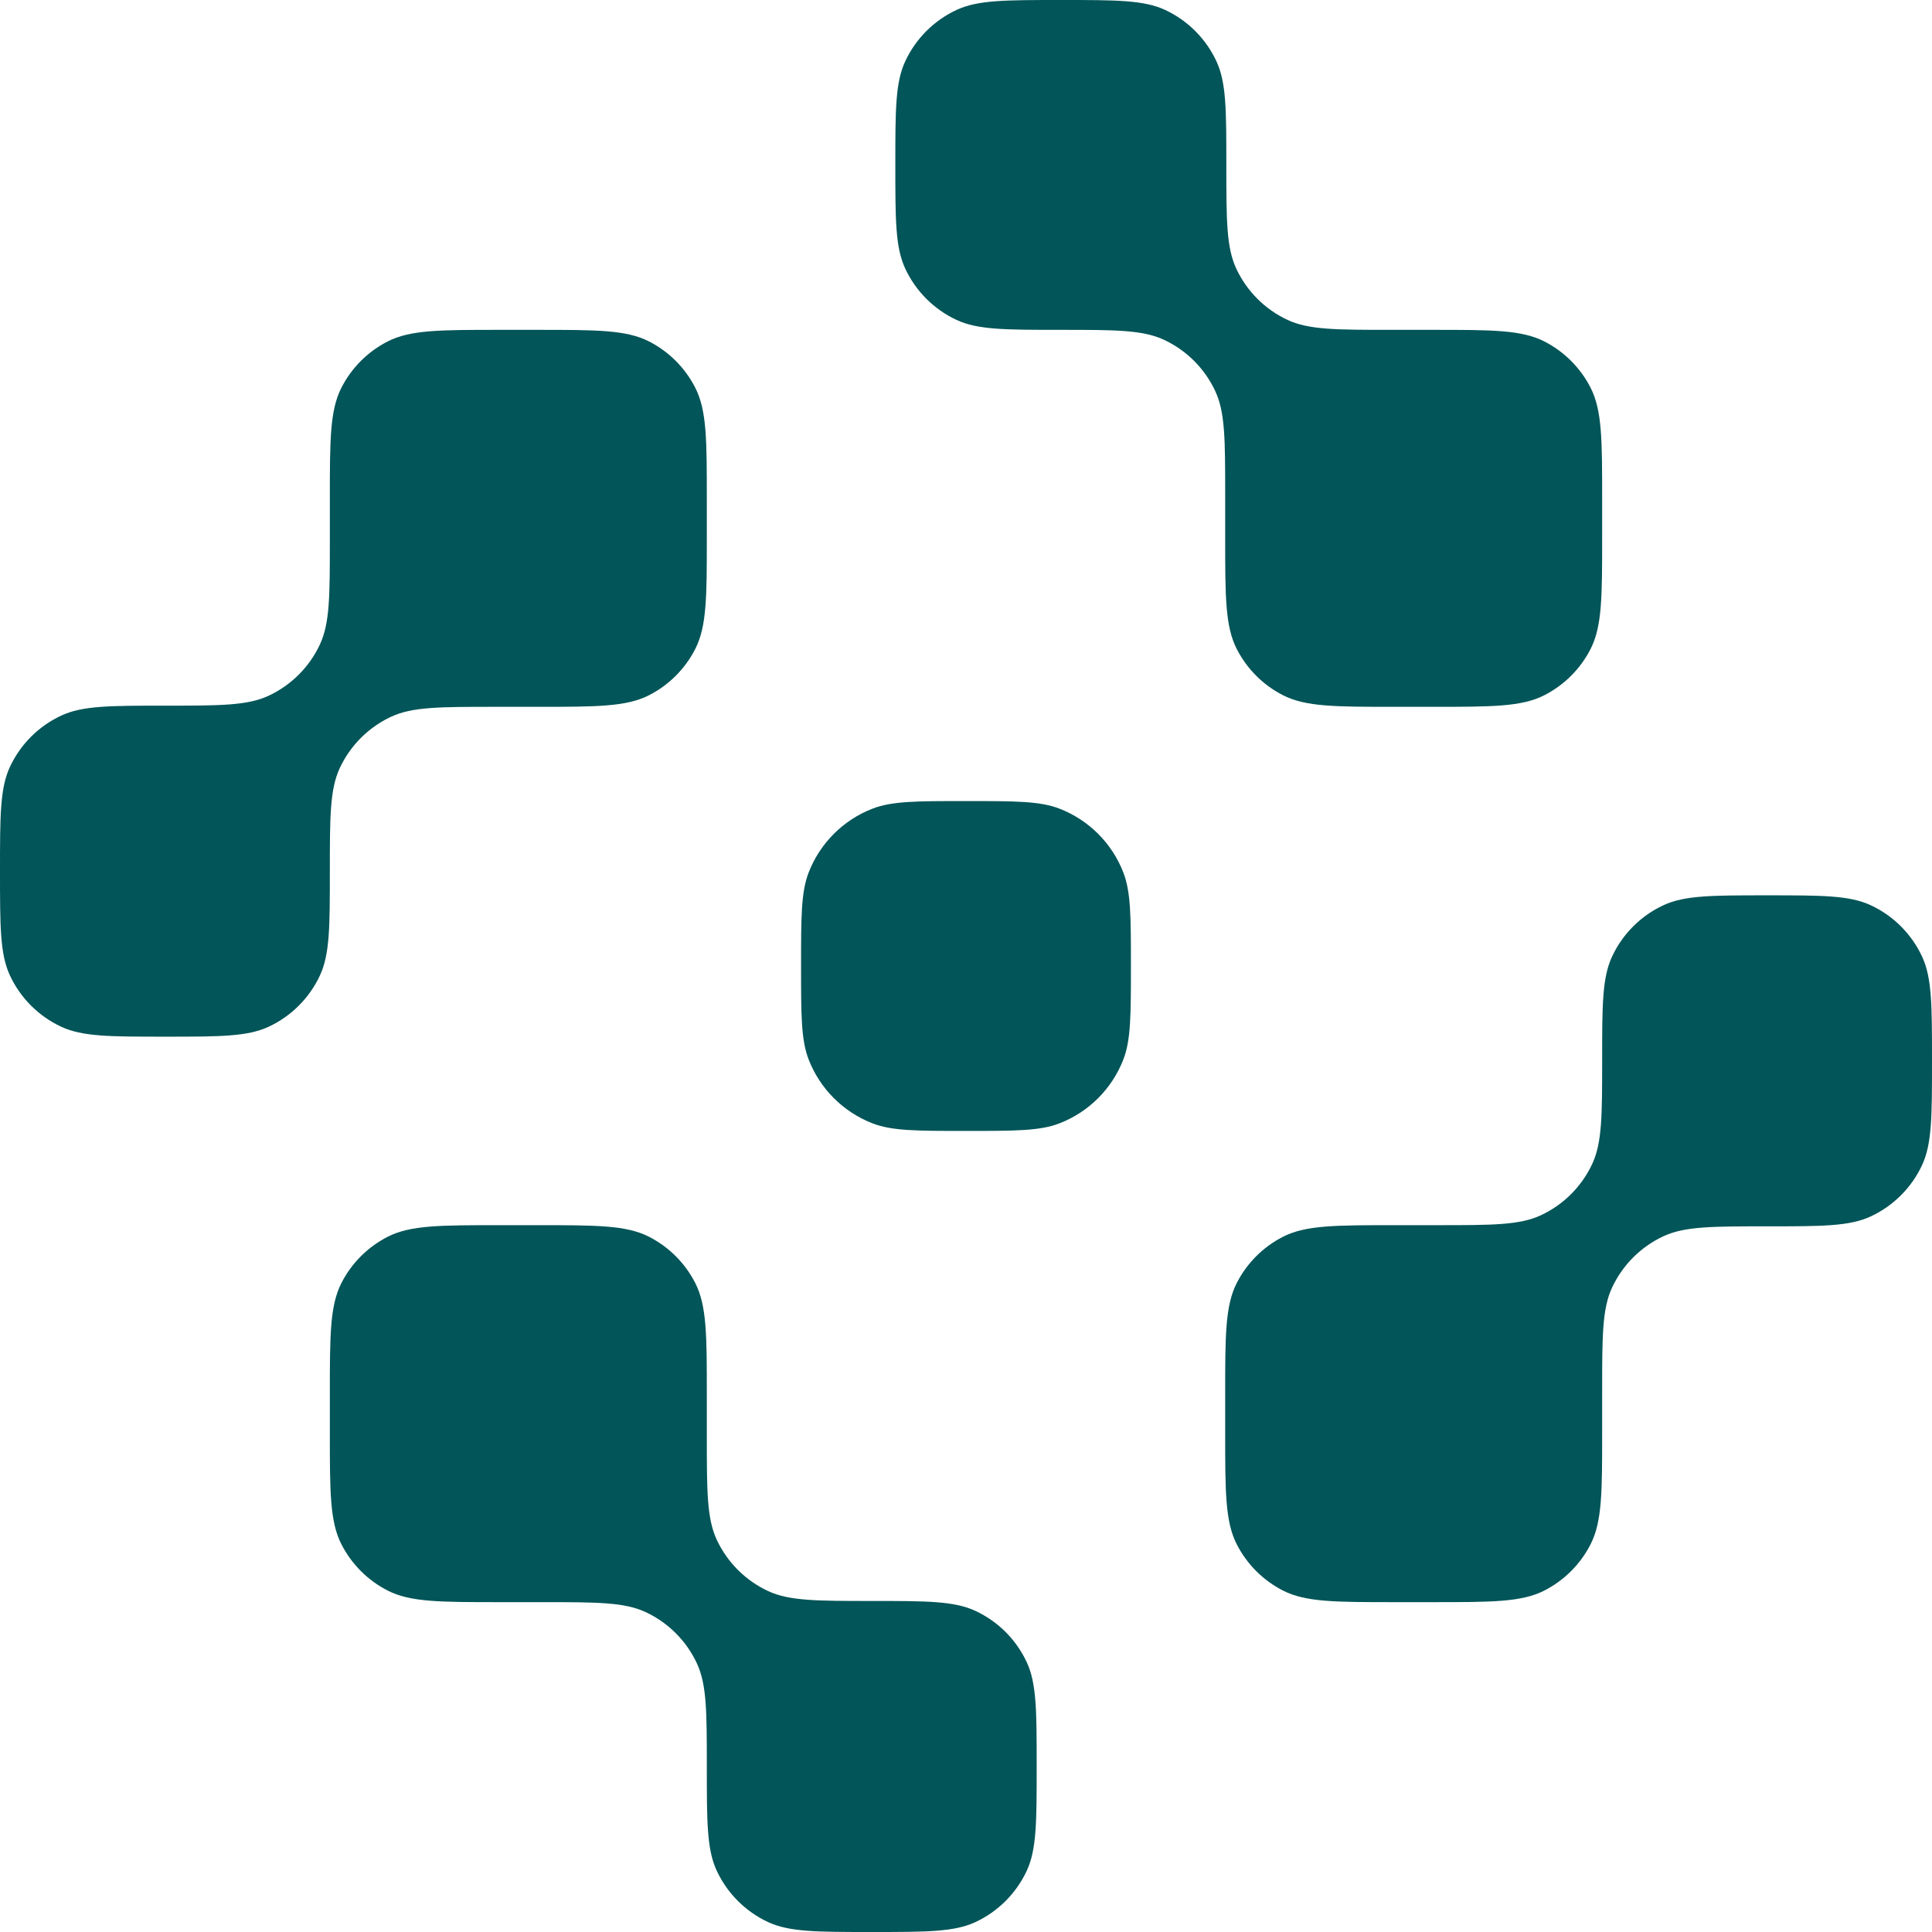
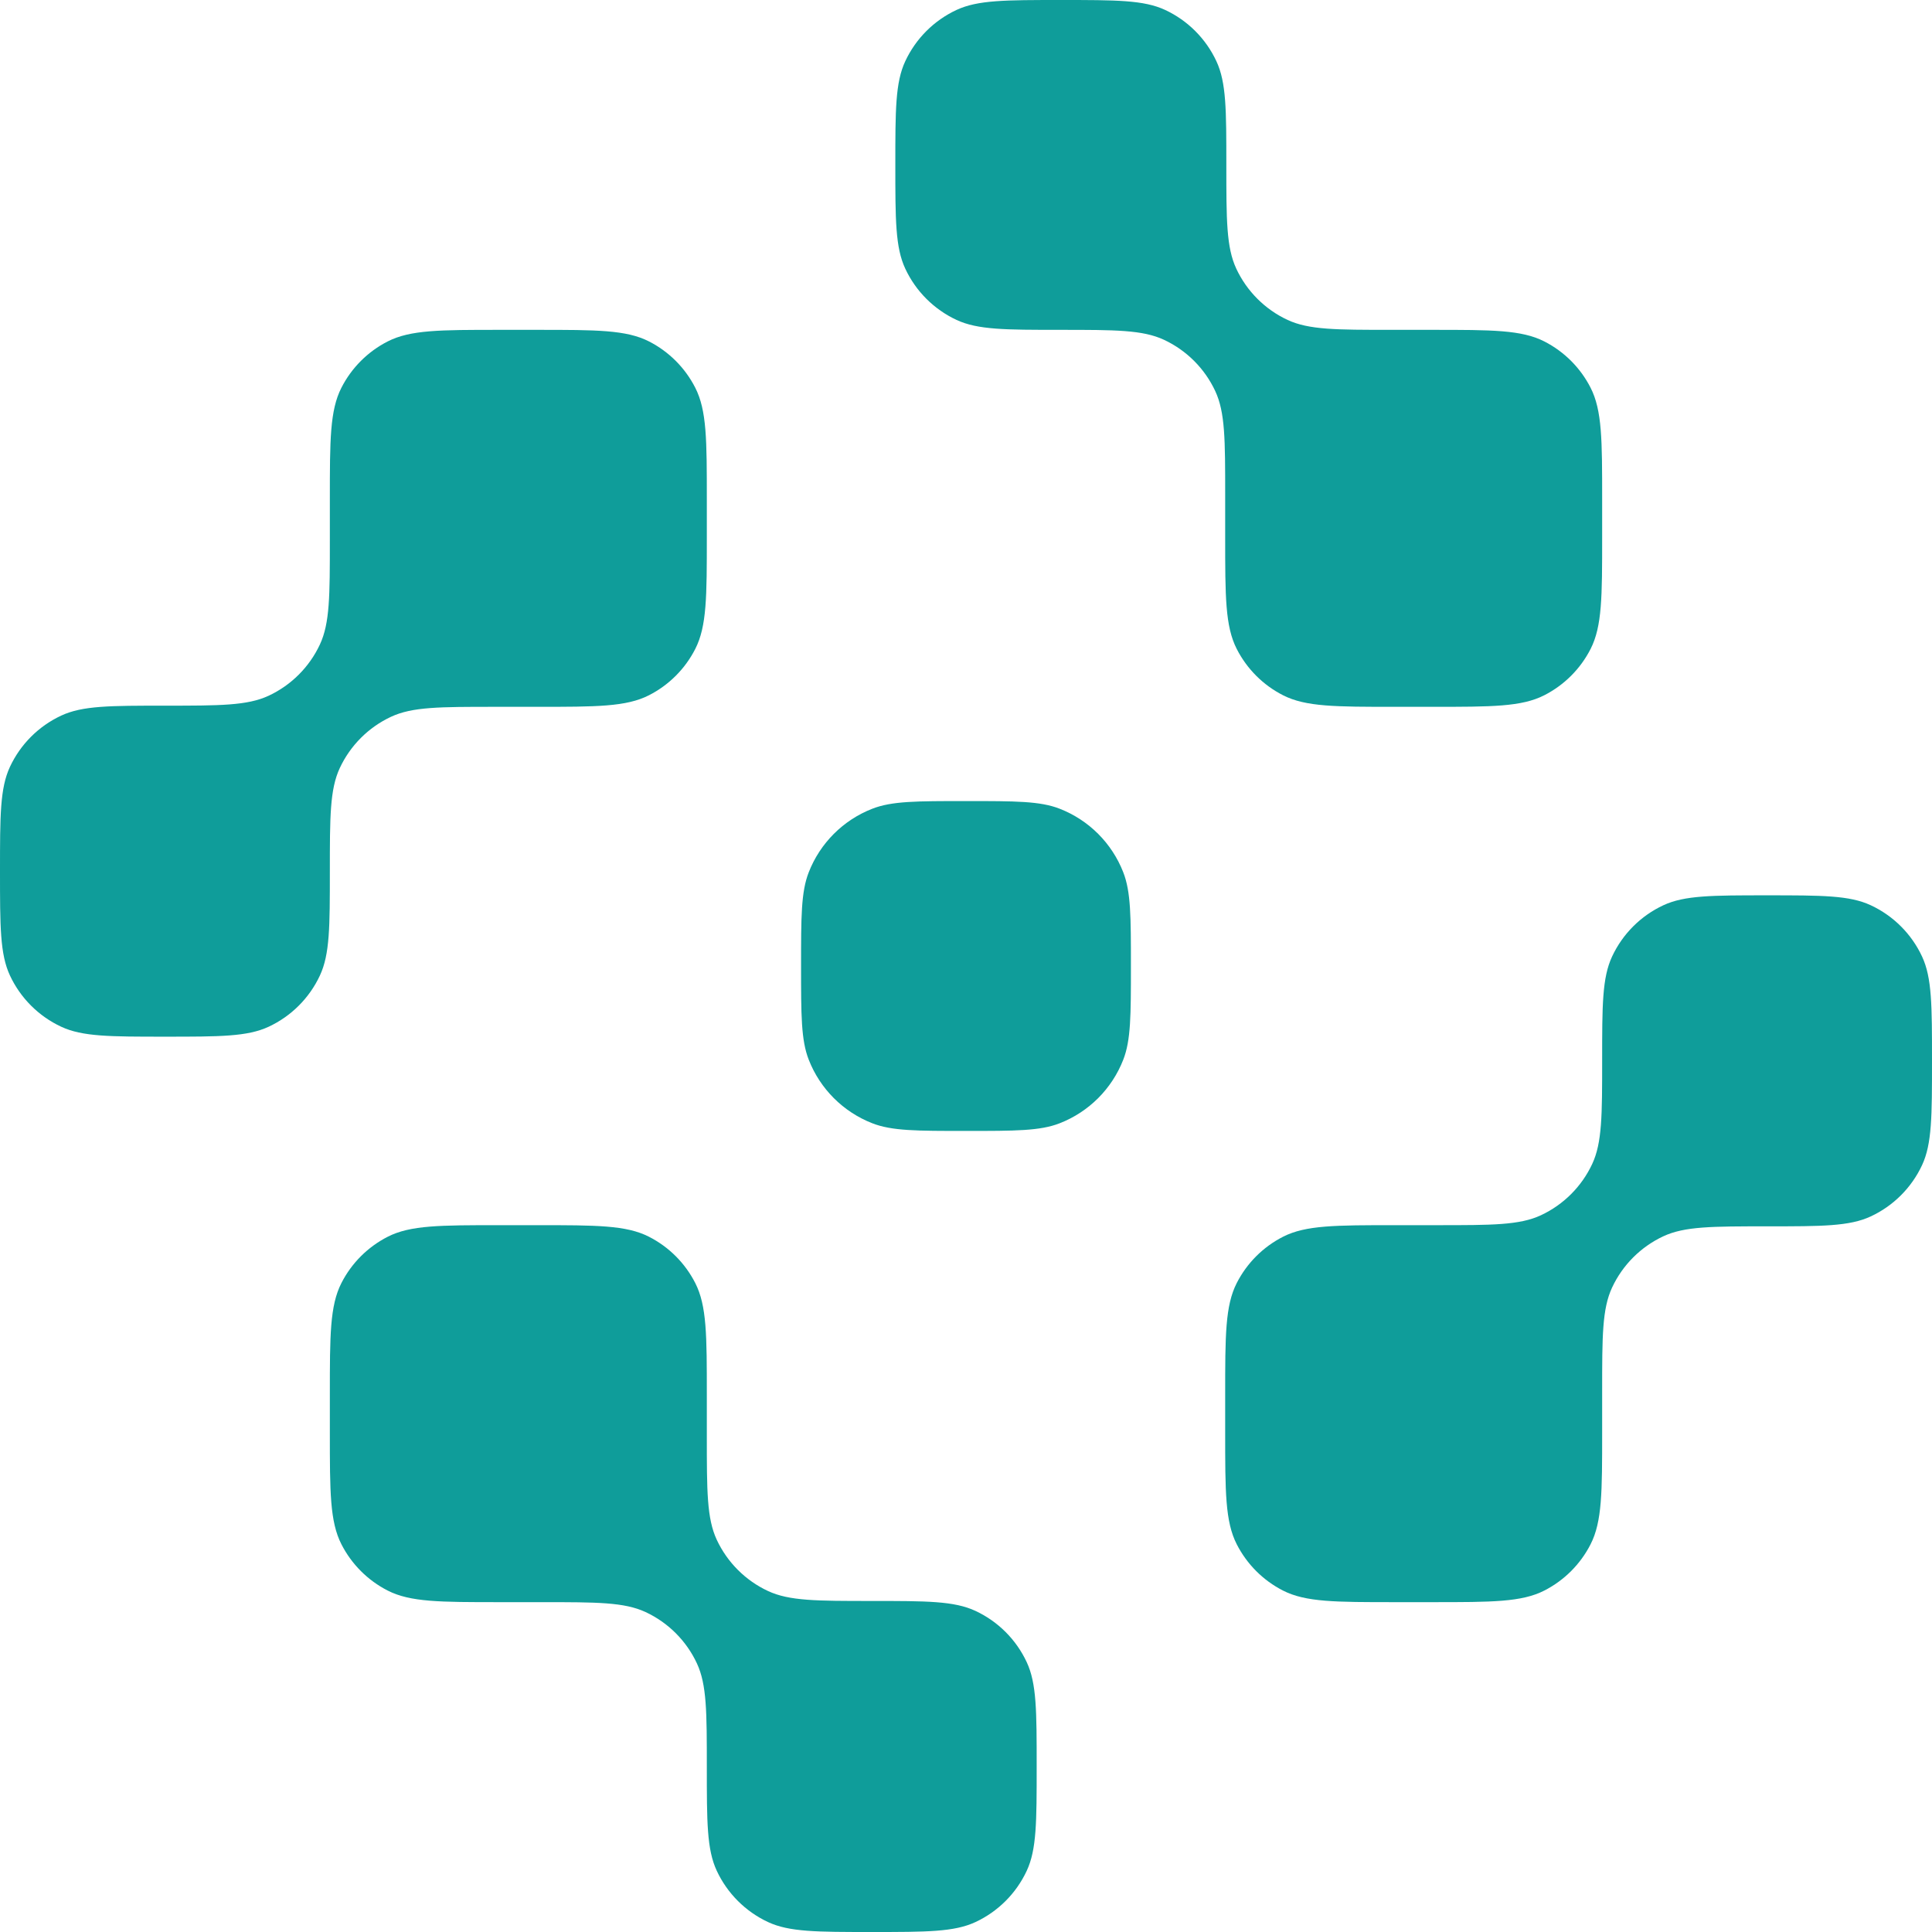
<svg xmlns="http://www.w3.org/2000/svg" viewBox="0 0 100 100" fill="none">
-   <path d="M82.927 27.805C82.927 30.878 82.927 32.415 82.329 33.589C81.803 34.622 80.963 35.461 79.93 35.987C78.757 36.585 77.22 36.585 74.146 36.585H72.195C69.122 36.585 67.585 36.585 66.411 35.987C65.378 35.461 64.539 34.622 64.013 33.589C63.415 32.415 63.415 30.878 63.415 27.805V25.61C63.415 22.766 63.415 21.344 62.901 20.242C62.355 19.072 61.415 18.133 60.246 17.587C59.143 17.073 57.722 17.073 54.878 17.073C52.035 17.073 50.613 17.073 49.51 16.559C48.341 16.014 47.401 15.074 46.856 13.905C46.342 12.802 46.342 11.38 46.342 8.537C46.342 5.693 46.342 4.271 46.856 3.169C47.401 1.999 48.341 1.059 49.51 0.514C50.613 0 52.045 0 54.908 0C57.772 0 59.204 0 60.307 0.514C61.476 1.059 62.416 1.999 62.961 3.169C63.475 4.271 63.475 5.693 63.475 8.537C63.475 11.38 63.475 12.802 63.989 13.905C64.535 15.074 65.475 16.014 66.644 16.559C67.747 17.073 69.168 17.073 72.012 17.073H74.146C77.22 17.073 78.757 17.073 79.93 17.671C80.963 18.197 81.803 19.037 82.329 20.07C82.927 21.244 82.927 22.78 82.927 25.854V27.805Z" fill="#025558" />
-   <path d="M27.805 17.073C30.878 17.073 32.415 17.073 33.589 17.671C34.622 18.197 35.461 19.037 35.987 20.07C36.585 21.244 36.585 22.78 36.585 25.854V27.805C36.585 30.878 36.585 32.415 35.987 33.589C35.461 34.622 34.622 35.461 33.589 35.987C32.415 36.585 30.878 36.585 27.805 36.585L25.61 36.585C22.766 36.585 21.344 36.585 20.242 37.099C19.072 37.645 18.133 38.585 17.587 39.754C17.073 40.857 17.073 42.278 17.073 45.122C17.073 47.966 17.073 49.387 16.559 50.49C16.014 51.659 15.074 52.599 13.905 53.144C12.802 53.658 11.38 53.658 8.537 53.658C5.693 53.658 4.271 53.658 3.169 53.144C1.999 52.599 1.059 51.659 0.514 50.49C1.81721e-07 49.387 1.25306e-07 47.955 1.236e-10 45.092C-1.25059e-07 42.228 -1.81721e-07 40.796 0.514 39.693C1.059 38.524 1.999 37.584 3.169 37.039C4.271 36.525 5.693 36.525 8.537 36.525C11.38 36.525 12.802 36.525 13.905 36.011C15.074 35.465 16.014 34.525 16.559 33.356C17.073 32.253 17.073 30.832 17.073 27.988V25.854C17.073 22.78 17.073 21.244 17.671 20.07C18.197 19.037 19.037 18.197 20.07 17.671C21.244 17.073 22.78 17.073 25.854 17.073H27.805Z" fill="#025558" />
-   <path d="M36.585 91.463C36.585 88.62 36.585 87.198 36.071 86.095C35.526 84.926 34.586 83.986 33.417 83.441C32.314 82.927 30.892 82.927 28.049 82.927H25.854C22.78 82.927 21.244 82.927 20.07 82.329C19.037 81.803 18.197 80.963 17.671 79.93C17.073 78.757 17.073 77.22 17.073 74.146V72.195C17.073 69.122 17.073 67.585 17.671 66.411C18.197 65.378 19.037 64.539 20.07 64.013C21.244 63.415 22.78 63.415 25.854 63.415L27.805 63.415C30.878 63.415 32.415 63.415 33.589 64.013C34.622 64.539 35.461 65.378 35.987 66.411C36.585 67.585 36.585 69.122 36.585 72.195V74.329C36.585 77.173 36.585 78.595 37.099 79.698C37.645 80.867 38.585 81.807 39.754 82.352C40.857 82.866 42.278 82.866 45.122 82.866C47.965 82.866 49.387 82.866 50.49 83.38C51.659 83.925 52.599 84.865 53.144 86.035C53.658 87.137 53.658 88.569 53.658 91.433C53.658 94.297 53.658 95.729 53.144 96.831C52.599 98.001 51.659 98.941 50.49 99.486C49.387 100 47.966 100 45.122 100C42.278 100 40.857 100 39.754 99.486C38.585 98.941 37.645 98.001 37.099 96.831C36.585 95.729 36.585 94.307 36.585 91.463Z" fill="#025558" />
-   <path d="M72.195 82.927C69.122 82.927 67.585 82.927 66.411 82.329C65.378 81.803 64.539 80.963 64.013 79.93C63.415 78.757 63.415 77.22 63.415 74.146V72.195C63.415 69.122 63.415 67.585 64.013 66.411C64.539 65.378 65.378 64.539 66.411 64.013C67.585 63.415 69.122 63.415 72.195 63.415H74.39C77.234 63.415 78.656 63.415 79.758 62.901C80.928 62.355 81.867 61.415 82.413 60.246C82.927 59.143 82.927 57.722 82.927 54.878C82.927 52.035 82.927 50.613 83.441 49.51C83.986 48.341 84.926 47.401 86.095 46.856C87.198 46.342 88.62 46.342 91.463 46.342C94.307 46.342 95.729 46.342 96.831 46.856C98.001 47.401 98.941 48.341 99.486 49.51C100 50.613 100 52.045 100 54.908C100 57.772 100 59.204 99.486 60.307C98.941 61.476 98.001 62.416 96.831 62.961C95.729 63.475 94.307 63.475 91.463 63.475C88.62 63.475 87.198 63.475 86.095 63.989C84.926 64.535 83.986 65.475 83.441 66.644C82.927 67.747 82.927 69.168 82.927 72.012V74.146C82.927 77.22 82.927 78.757 82.329 79.93C81.803 80.963 80.963 81.803 79.93 82.329C78.757 82.927 77.22 82.927 74.146 82.927H72.195Z" fill="#025558" />
-   <path d="M50 58.537C47.444 58.537 46.166 58.537 45.15 58.14C43.642 57.552 42.448 56.358 41.86 54.85C41.463 53.834 41.463 52.556 41.463 50C41.463 47.444 41.463 46.166 41.86 45.15C42.448 43.642 43.642 42.448 45.15 41.86C46.166 41.463 47.444 41.463 50 41.463C52.556 41.463 53.834 41.463 54.849 41.86C56.358 42.448 57.552 43.642 58.14 45.15C58.536 46.166 58.536 47.444 58.536 50C58.536 52.556 58.536 53.834 58.14 54.85C57.552 56.358 56.358 57.552 54.849 58.14C53.834 58.537 52.556 58.537 50 58.537Z" fill="#025558" />
+   <path d="M82.927 27.805C82.927 30.878 82.927 32.415 82.329 33.589C81.803 34.622 80.963 35.461 79.93 35.987C78.757 36.585 77.22 36.585 74.146 36.585H72.195C69.122 36.585 67.585 36.585 66.411 35.987C65.378 35.461 64.539 34.622 64.013 33.589C63.415 32.415 63.415 30.878 63.415 27.805V25.61C63.415 22.766 63.415 21.344 62.901 20.242C62.355 19.072 61.415 18.133 60.246 17.587C59.143 17.073 57.722 17.073 54.878 17.073C52.035 17.073 50.613 17.073 49.51 16.559C48.341 16.014 47.401 15.074 46.856 13.905C46.342 12.802 46.342 11.38 46.342 8.537C46.342 5.693 46.342 4.271 46.856 3.169C47.401 1.999 48.341 1.059 49.51 0.514C50.613 0 52.045 0 54.908 0C57.772 0 59.204 0 60.307 0.514C61.476 1.059 62.416 1.999 62.961 3.169C63.475 4.271 63.475 5.693 63.475 8.537C63.475 11.38 63.475 12.802 63.989 13.905C64.535 15.074 65.475 16.014 66.644 16.559C67.747 17.073 69.168 17.073 72.012 17.073H74.146C77.22 17.073 78.757 17.073 79.93 17.671C80.963 18.197 81.803 19.037 82.329 20.07C82.927 21.244 82.927 22.78 82.927 25.854V27.805Z" fill="#0f9d9a" />
+   <path d="M27.805 17.073C30.878 17.073 32.415 17.073 33.589 17.671C34.622 18.197 35.461 19.037 35.987 20.07C36.585 21.244 36.585 22.78 36.585 25.854V27.805C36.585 30.878 36.585 32.415 35.987 33.589C35.461 34.622 34.622 35.461 33.589 35.987C32.415 36.585 30.878 36.585 27.805 36.585L25.61 36.585C22.766 36.585 21.344 36.585 20.242 37.099C19.072 37.645 18.133 38.585 17.587 39.754C17.073 40.857 17.073 42.278 17.073 45.122C17.073 47.966 17.073 49.387 16.559 50.49C16.014 51.659 15.074 52.599 13.905 53.144C12.802 53.658 11.38 53.658 8.537 53.658C5.693 53.658 4.271 53.658 3.169 53.144C1.999 52.599 1.059 51.659 0.514 50.49C1.81721e-07 49.387 1.25306e-07 47.955 1.236e-10 45.092C-1.25059e-07 42.228 -1.81721e-07 40.796 0.514 39.693C1.059 38.524 1.999 37.584 3.169 37.039C4.271 36.525 5.693 36.525 8.537 36.525C11.38 36.525 12.802 36.525 13.905 36.011C15.074 35.465 16.014 34.525 16.559 33.356C17.073 32.253 17.073 30.832 17.073 27.988V25.854C17.073 22.78 17.073 21.244 17.671 20.07C18.197 19.037 19.037 18.197 20.07 17.671C21.244 17.073 22.78 17.073 25.854 17.073H27.805Z" fill="#0f9d9a" />
+   <path d="M36.585 91.463C36.585 88.62 36.585 87.198 36.071 86.095C35.526 84.926 34.586 83.986 33.417 83.441C32.314 82.927 30.892 82.927 28.049 82.927H25.854C22.78 82.927 21.244 82.927 20.07 82.329C19.037 81.803 18.197 80.963 17.671 79.93C17.073 78.757 17.073 77.22 17.073 74.146V72.195C17.073 69.122 17.073 67.585 17.671 66.411C18.197 65.378 19.037 64.539 20.07 64.013C21.244 63.415 22.78 63.415 25.854 63.415L27.805 63.415C30.878 63.415 32.415 63.415 33.589 64.013C34.622 64.539 35.461 65.378 35.987 66.411C36.585 67.585 36.585 69.122 36.585 72.195V74.329C36.585 77.173 36.585 78.595 37.099 79.698C37.645 80.867 38.585 81.807 39.754 82.352C40.857 82.866 42.278 82.866 45.122 82.866C47.965 82.866 49.387 82.866 50.49 83.38C51.659 83.925 52.599 84.865 53.144 86.035C53.658 87.137 53.658 88.569 53.658 91.433C53.658 94.297 53.658 95.729 53.144 96.831C52.599 98.001 51.659 98.941 50.49 99.486C49.387 100 47.966 100 45.122 100C42.278 100 40.857 100 39.754 99.486C38.585 98.941 37.645 98.001 37.099 96.831C36.585 95.729 36.585 94.307 36.585 91.463Z" fill="#0f9d9a" />
+   <path d="M72.195 82.927C69.122 82.927 67.585 82.927 66.411 82.329C65.378 81.803 64.539 80.963 64.013 79.93C63.415 78.757 63.415 77.22 63.415 74.146V72.195C63.415 69.122 63.415 67.585 64.013 66.411C64.539 65.378 65.378 64.539 66.411 64.013C67.585 63.415 69.122 63.415 72.195 63.415H74.39C77.234 63.415 78.656 63.415 79.758 62.901C80.928 62.355 81.867 61.415 82.413 60.246C82.927 59.143 82.927 57.722 82.927 54.878C82.927 52.035 82.927 50.613 83.441 49.51C83.986 48.341 84.926 47.401 86.095 46.856C87.198 46.342 88.62 46.342 91.463 46.342C94.307 46.342 95.729 46.342 96.831 46.856C98.001 47.401 98.941 48.341 99.486 49.51C100 50.613 100 52.045 100 54.908C100 57.772 100 59.204 99.486 60.307C98.941 61.476 98.001 62.416 96.831 62.961C95.729 63.475 94.307 63.475 91.463 63.475C88.62 63.475 87.198 63.475 86.095 63.989C84.926 64.535 83.986 65.475 83.441 66.644C82.927 67.747 82.927 69.168 82.927 72.012V74.146C82.927 77.22 82.927 78.757 82.329 79.93C81.803 80.963 80.963 81.803 79.93 82.329C78.757 82.927 77.22 82.927 74.146 82.927H72.195Z" fill="#0f9d9a" />
+   <path d="M50 58.537C47.444 58.537 46.166 58.537 45.15 58.14C43.642 57.552 42.448 56.358 41.86 54.85C41.463 53.834 41.463 52.556 41.463 50C41.463 47.444 41.463 46.166 41.86 45.15C42.448 43.642 43.642 42.448 45.15 41.86C46.166 41.463 47.444 41.463 50 41.463C52.556 41.463 53.834 41.463 54.849 41.86C56.358 42.448 57.552 43.642 58.14 45.15C58.536 46.166 58.536 47.444 58.536 50C58.536 52.556 58.536 53.834 58.14 54.85C57.552 56.358 56.358 57.552 54.849 58.14C53.834 58.537 52.556 58.537 50 58.537Z" fill="#0f9d9a" />
</svg>
